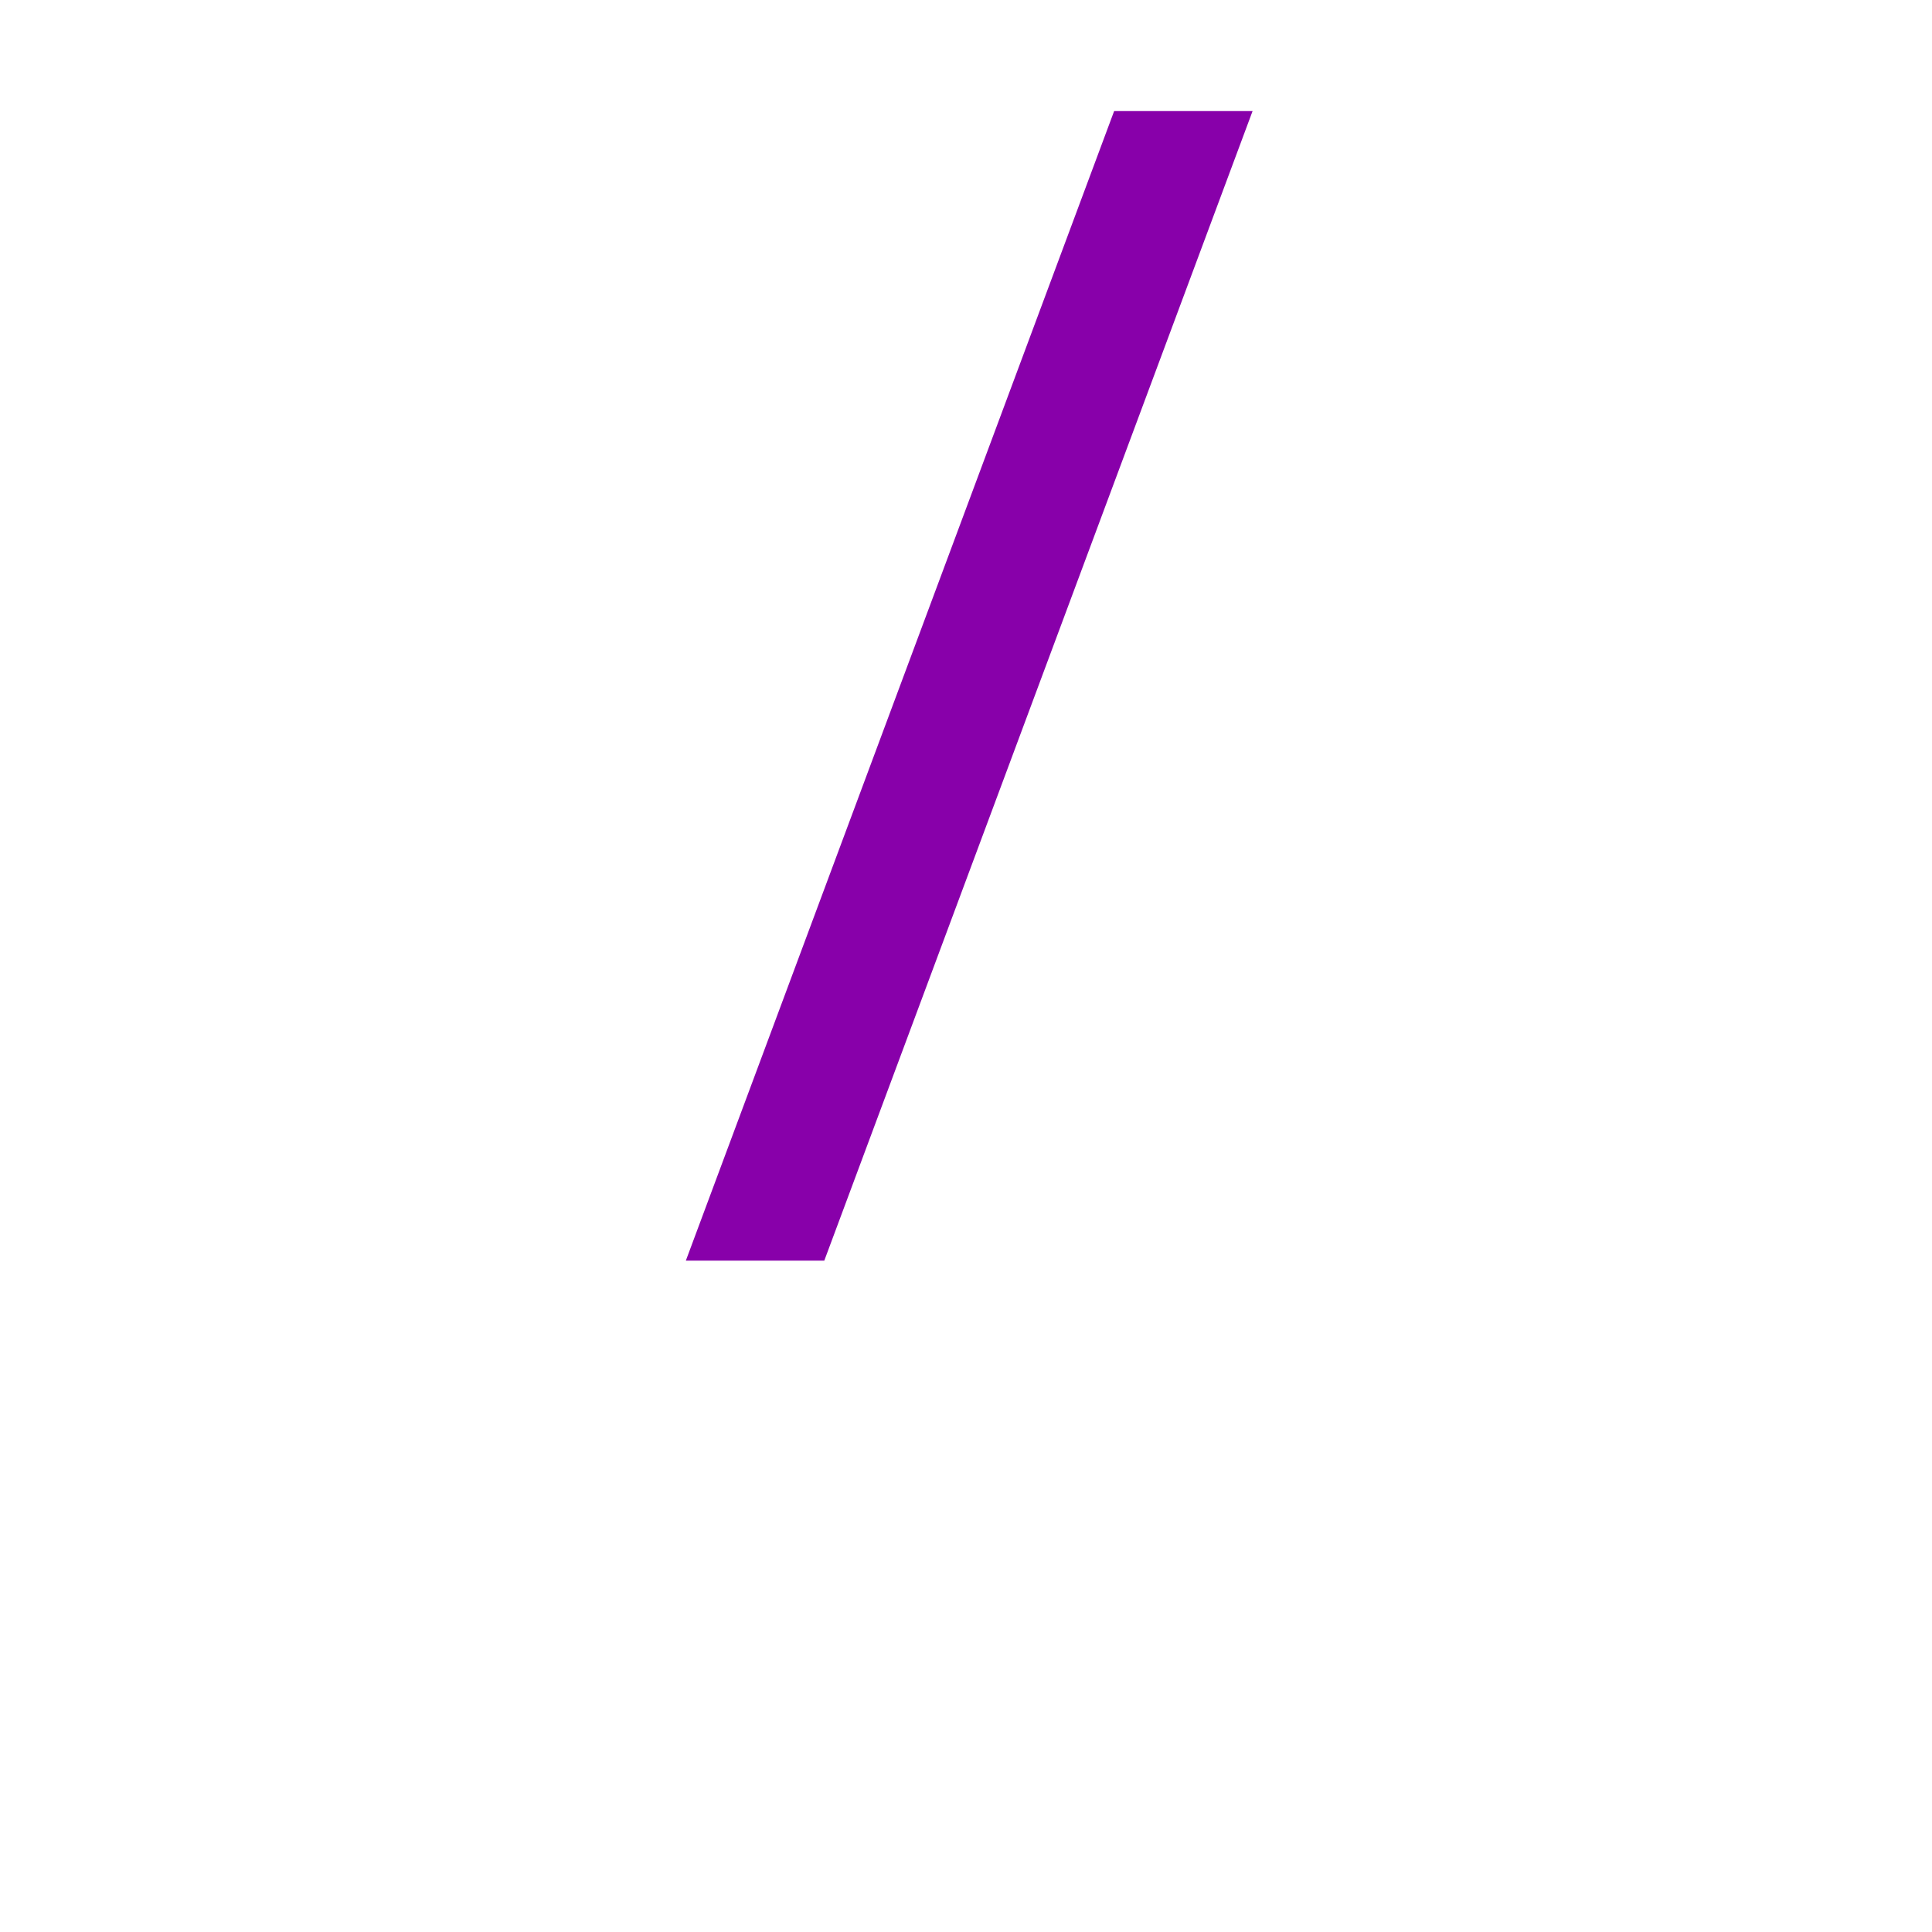
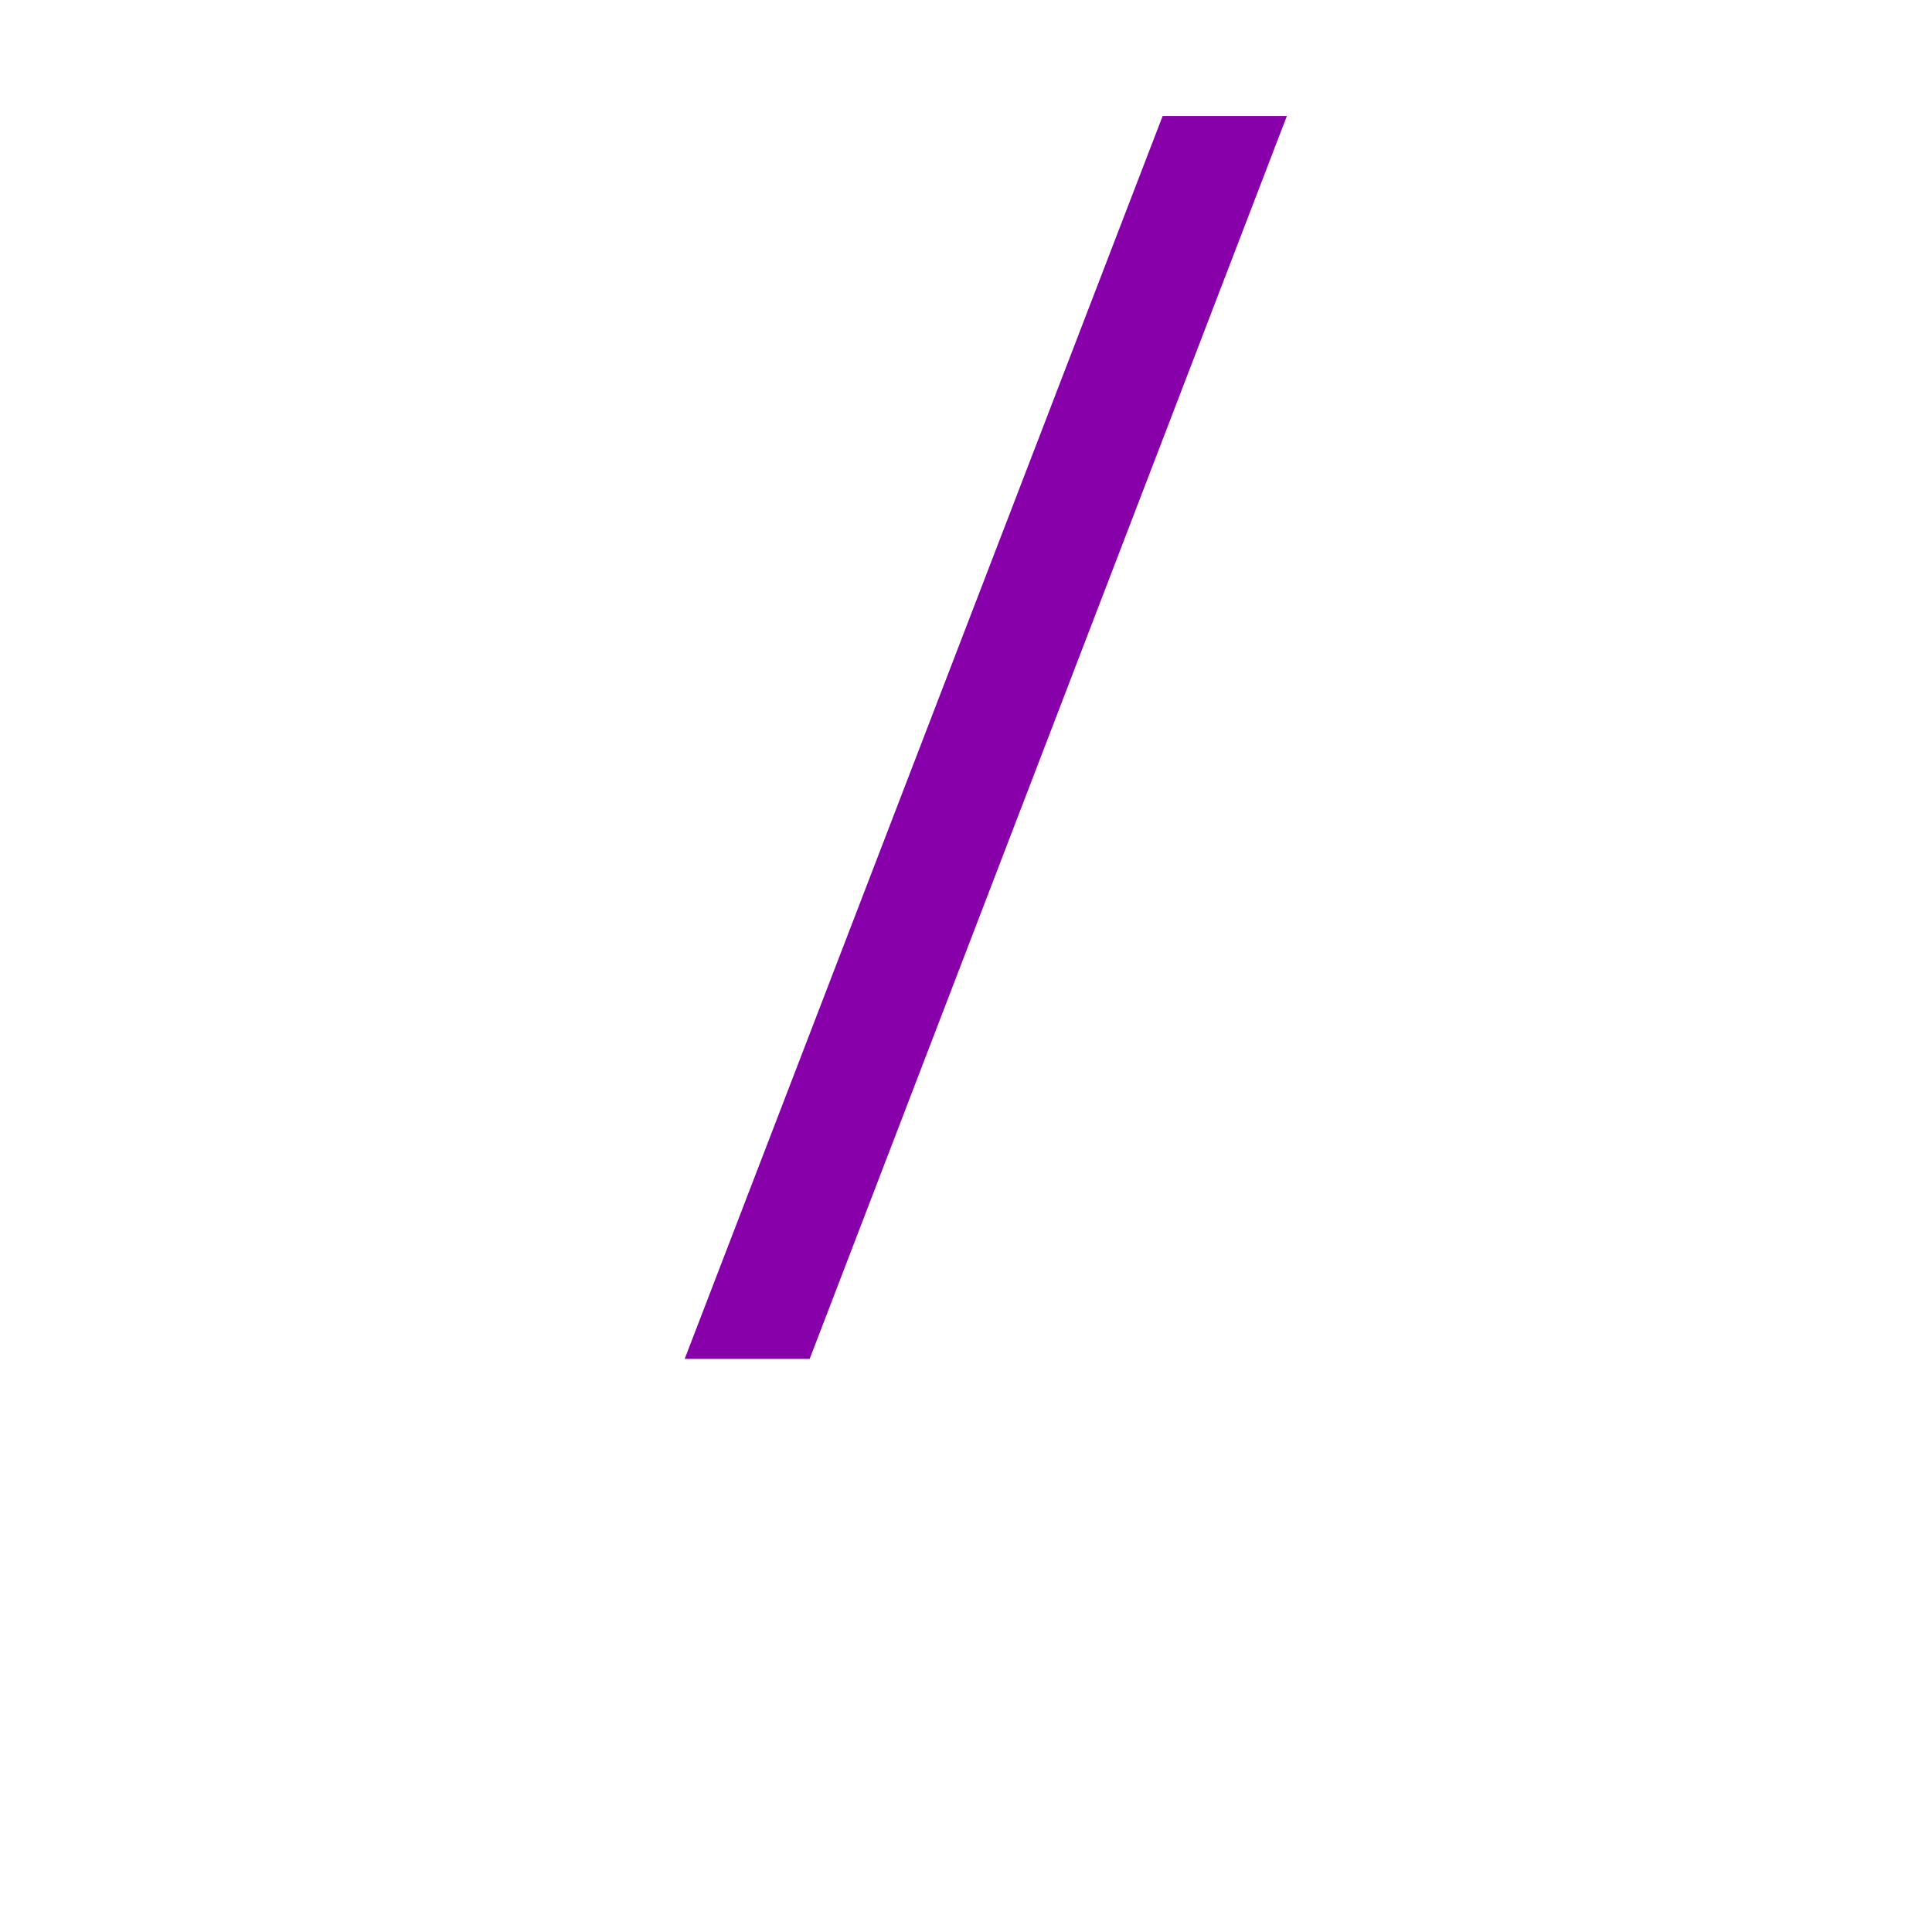
<svg xmlns="http://www.w3.org/2000/svg" width="512" height="512" viewBox="0 0 512 512" version="1.1" id="svg1">
  <defs id="defs1">
    <linearGradient id="swatch2">
      <stop style="stop-color:#4d4d4d;stop-opacity:0.317;" offset="0" id="stop2" />
    </linearGradient>
  </defs>
  <g id="layer1">
-     <text xml:space="preserve" style="font-style:normal;font-variant:normal;font-weight:normal;font-stretch:normal;font-size:426.667px;font-family:Ubuntu;-inkscape-font-specification:'Ubuntu, Normal';font-variant-ligatures:normal;font-variant-caps:normal;font-variant-numeric:normal;font-variant-east-asian:normal;text-align:start;writing-mode:lr-tb;direction:ltr;text-anchor:start;fill:#8800aa;stroke-width:40" x="177.494" y="334.081" id="text2">
-       <tspan id="tspan2" x="177.494" y="334.081" style="font-style:normal;font-variant:normal;font-weight:normal;font-stretch:normal;font-size:426.667px;font-family:Ubuntu;-inkscape-font-specification:'Ubuntu, Normal';font-variant-ligatures:normal;font-variant-caps:normal;font-variant-numeric:normal;font-variant-east-asian:normal;fill:#8800aa">/</tspan>
+     <text xml:space="preserve" style="font-style:normal;font-variant:normal;font-weight:normal;font-stretch:normal;font-size:426.667px;font-family:Roboto,Arial,Helvetica;-inkscape-font-specification:'Ubuntu, Normal';font-variant-ligatures:normal;font-variant-caps:normal;font-variant-numeric:normal;font-variant-east-asian:normal;text-align:start;writing-mode:lr-tb;direction:ltr;text-anchor:start;fill:#8800aa;stroke-width:40" x="177.494" y="334.081" id="text2">
+       <tspan id="tspan2" x="177.494" y="334.081" style="font-style:normal;font-variant:normal;font-weight:normal;font-stretch:normal;font-size:426.667px;font-family:Roboto,Arial,Helvetica;-inkscape-font-specification:'Ubuntu, Normal';font-variant-ligatures:normal;font-variant-caps:normal;font-variant-numeric:normal;font-variant-east-asian:normal;fill:#8800aa">/</tspan>
    </text>
  </g>
</svg>
